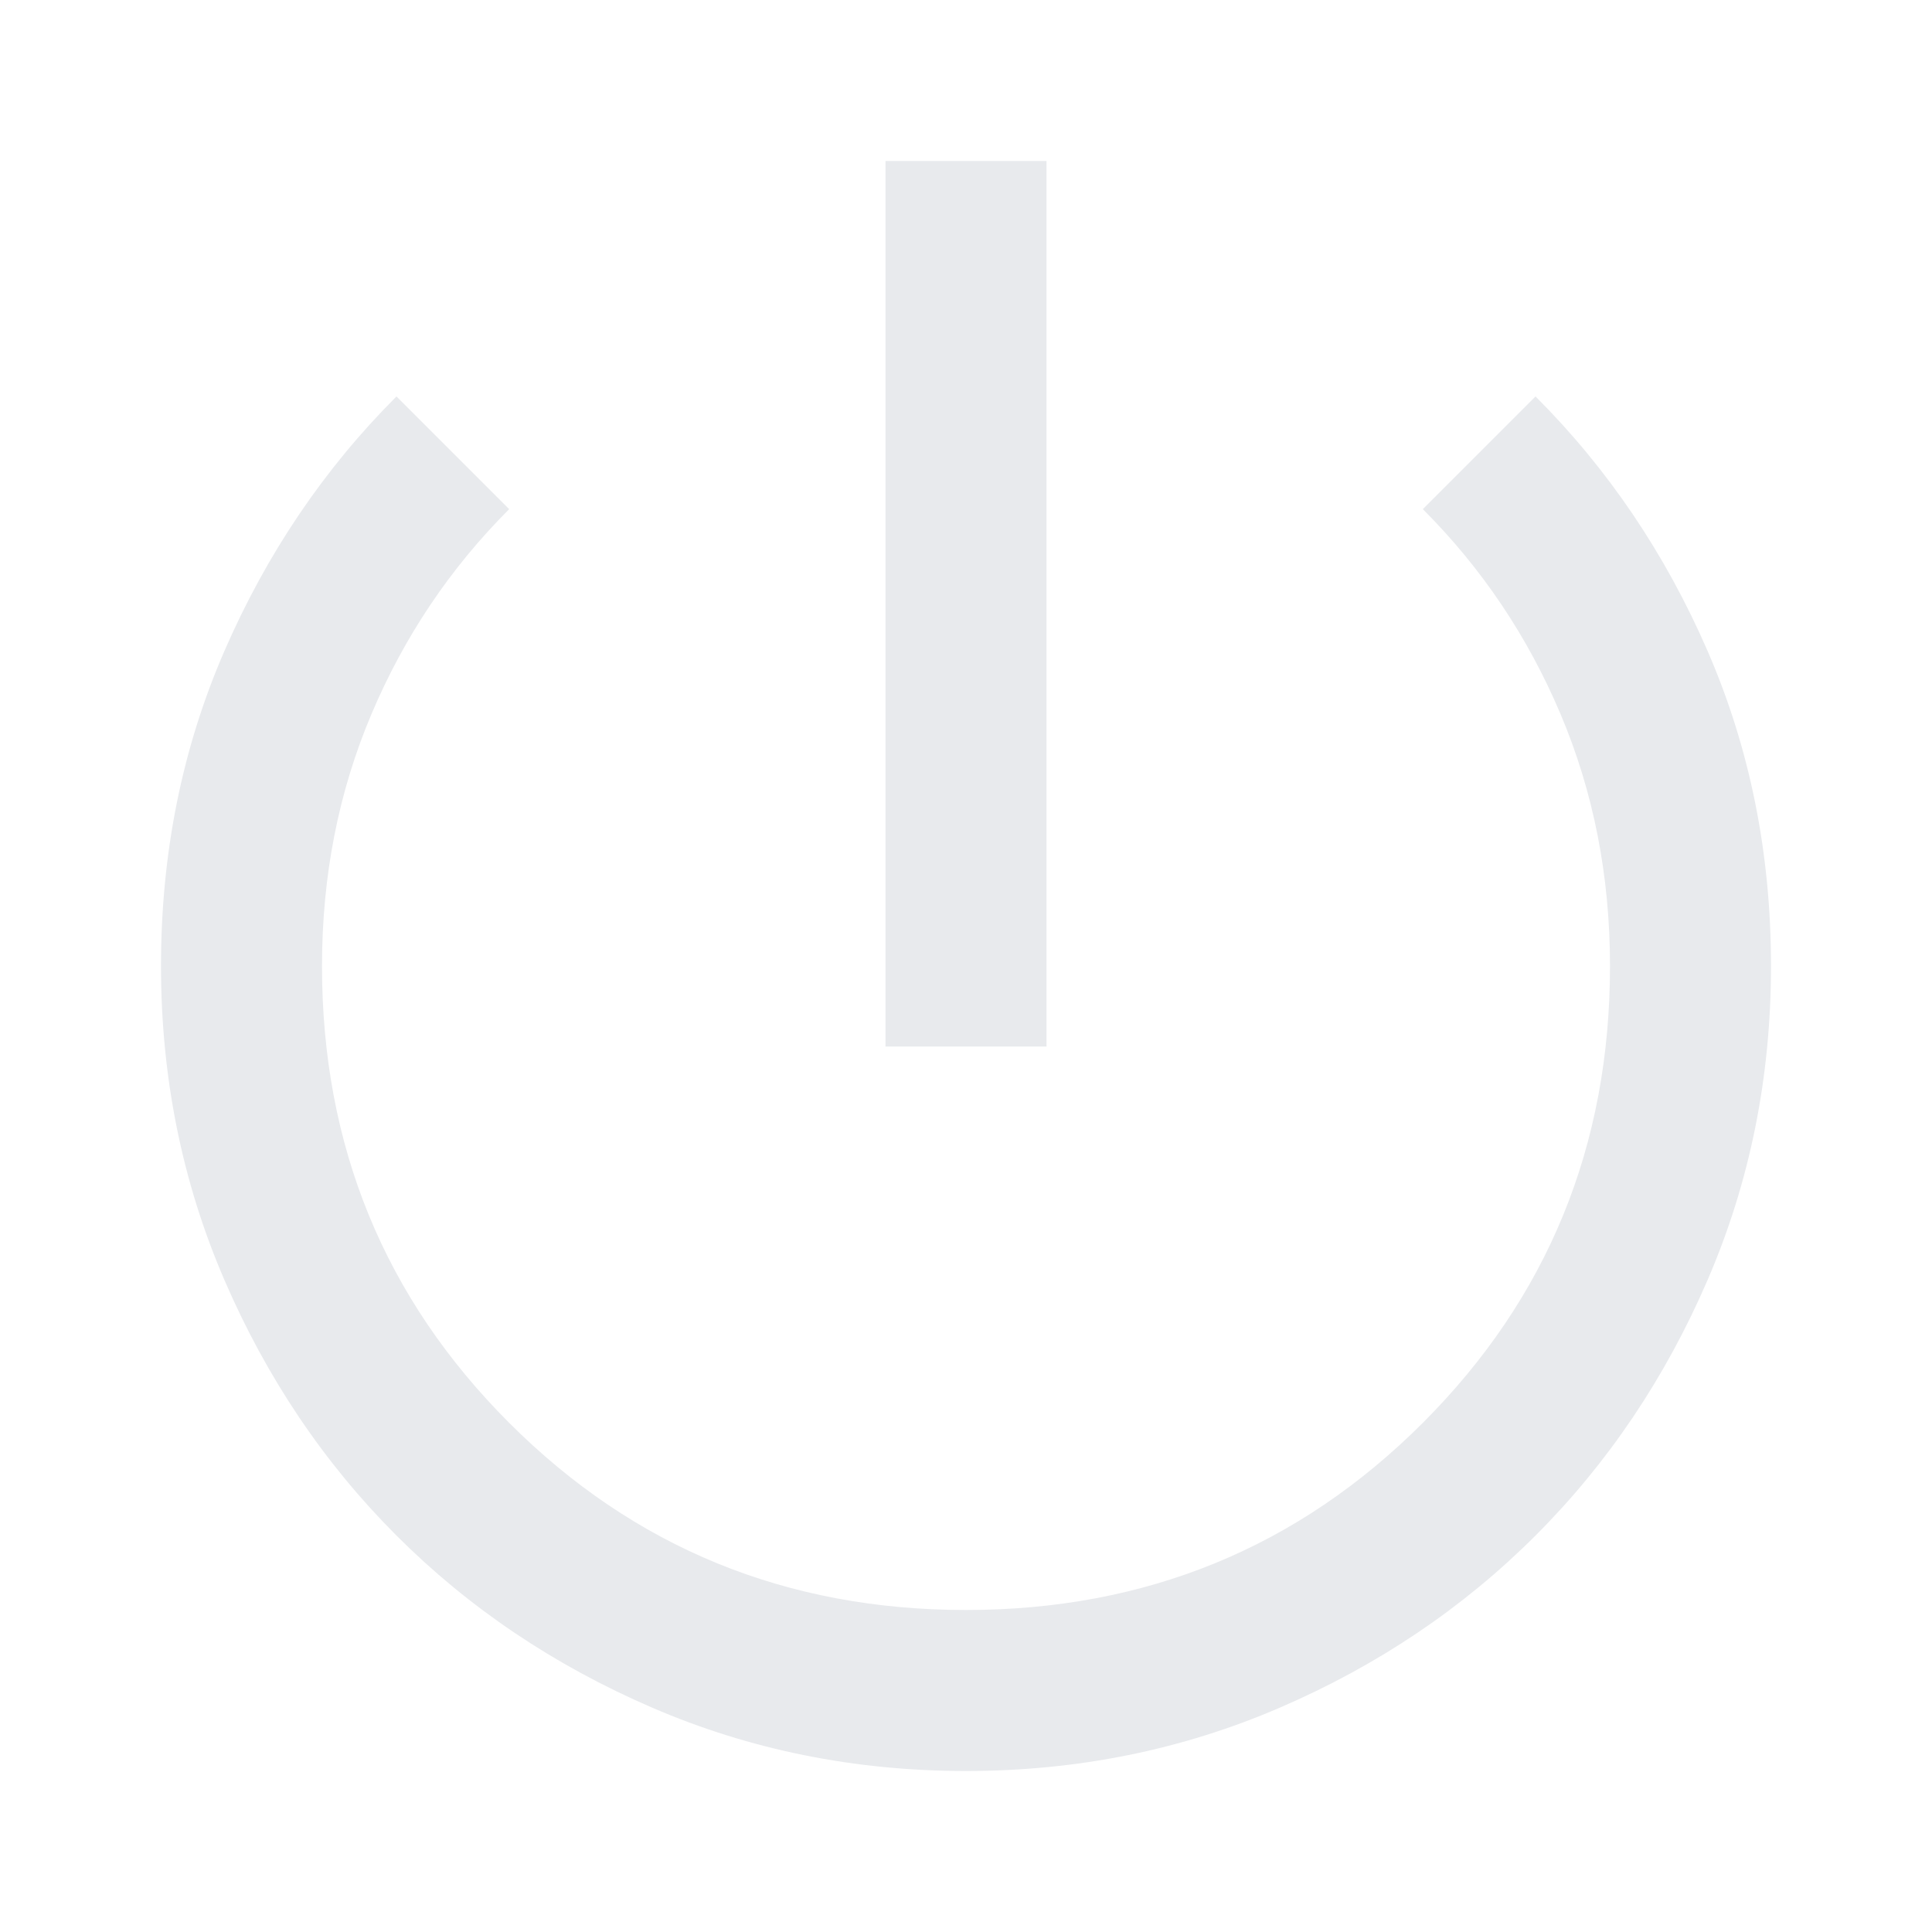
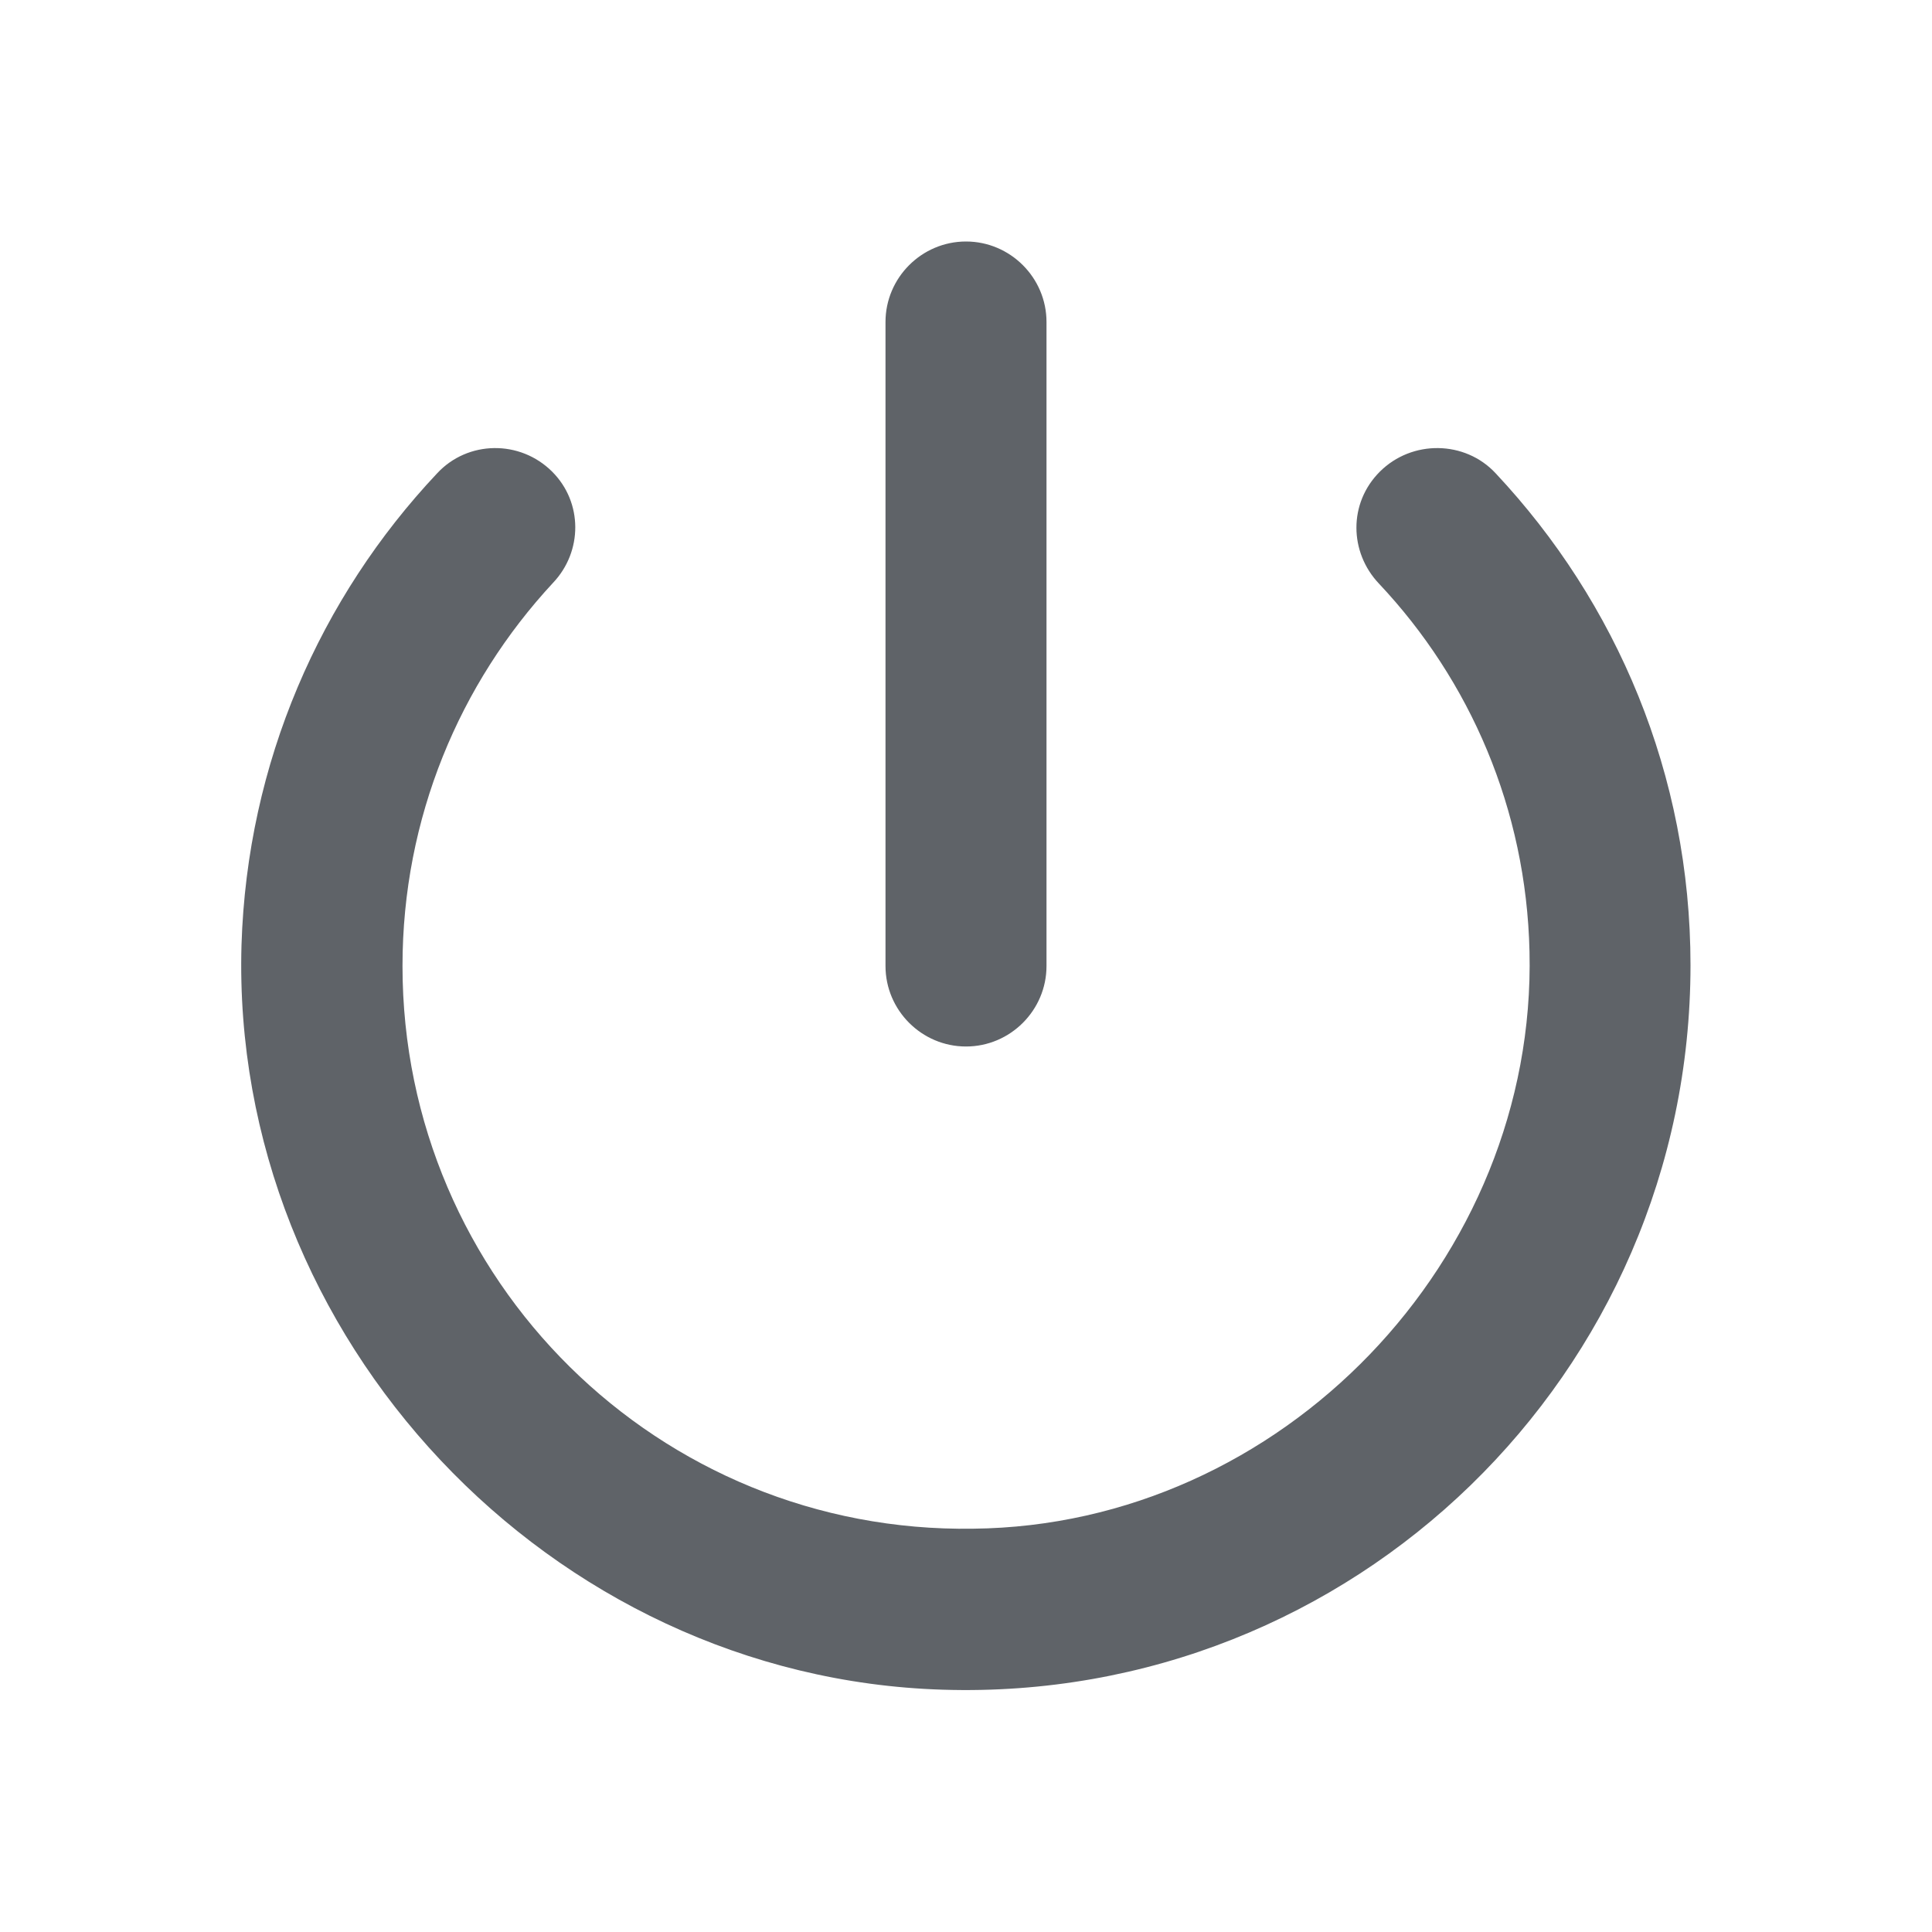
- <svg xmlns="http://www.w3.org/2000/svg" height="24px" viewBox="0 -960 960 960" width="24px" fill="#e8eaed">
-   <path d="M480-80q-83 0-156-31.5T197-197q-54-54-85.5-127T80-480q0-84 31.5-156.5T197-763l56 56q-44 44-68.5 102T160-480q0 134 93 227t227 93q134 0 227-93t93-227q0-67-24.5-125T707-707l56-56q54 54 85.5 126.5T880-480q0 83-31.5 156T763-197q-54 54-127 85.5T480-80Zm-40-360v-440h80v440h-80Z" />
+ <svg xmlns="http://www.w3.org/2000/svg" height="24px" viewBox="0 0 24 24" width="24px" fill="#5f6368">
+   <path d="M0 0h24v24H0V0z" fill="none" />
+   <path d="M12 3c-.55 0-1 .45-1 1v8c0 .55.45 1 1 1s1-.45 1-1V4c0-.55-.45-1-1-1zm5.14 2.86c-.39.39-.38 1-.01 1.39 1.13 1.2 1.83 2.8 1.87 4.57.09 3.83-3.08 7.13-6.91 7.17C8.18 19.05 5 15.9 5 12c0-1.84.71-3.51 1.87-4.76.37-.39.37-1-.01-1.38-.4-.4-1.05-.39-1.43.02C3.98 7.42 3.07 9.47 3 11.74c-.14 4.88 3.83 9.1 8.71 9.25 5.1.16 9.29-3.93 9.29-9 0-2.37-.92-4.51-2.42-6.11-.38-.41-1.04-.42-1.44-.02z" />
</svg>
